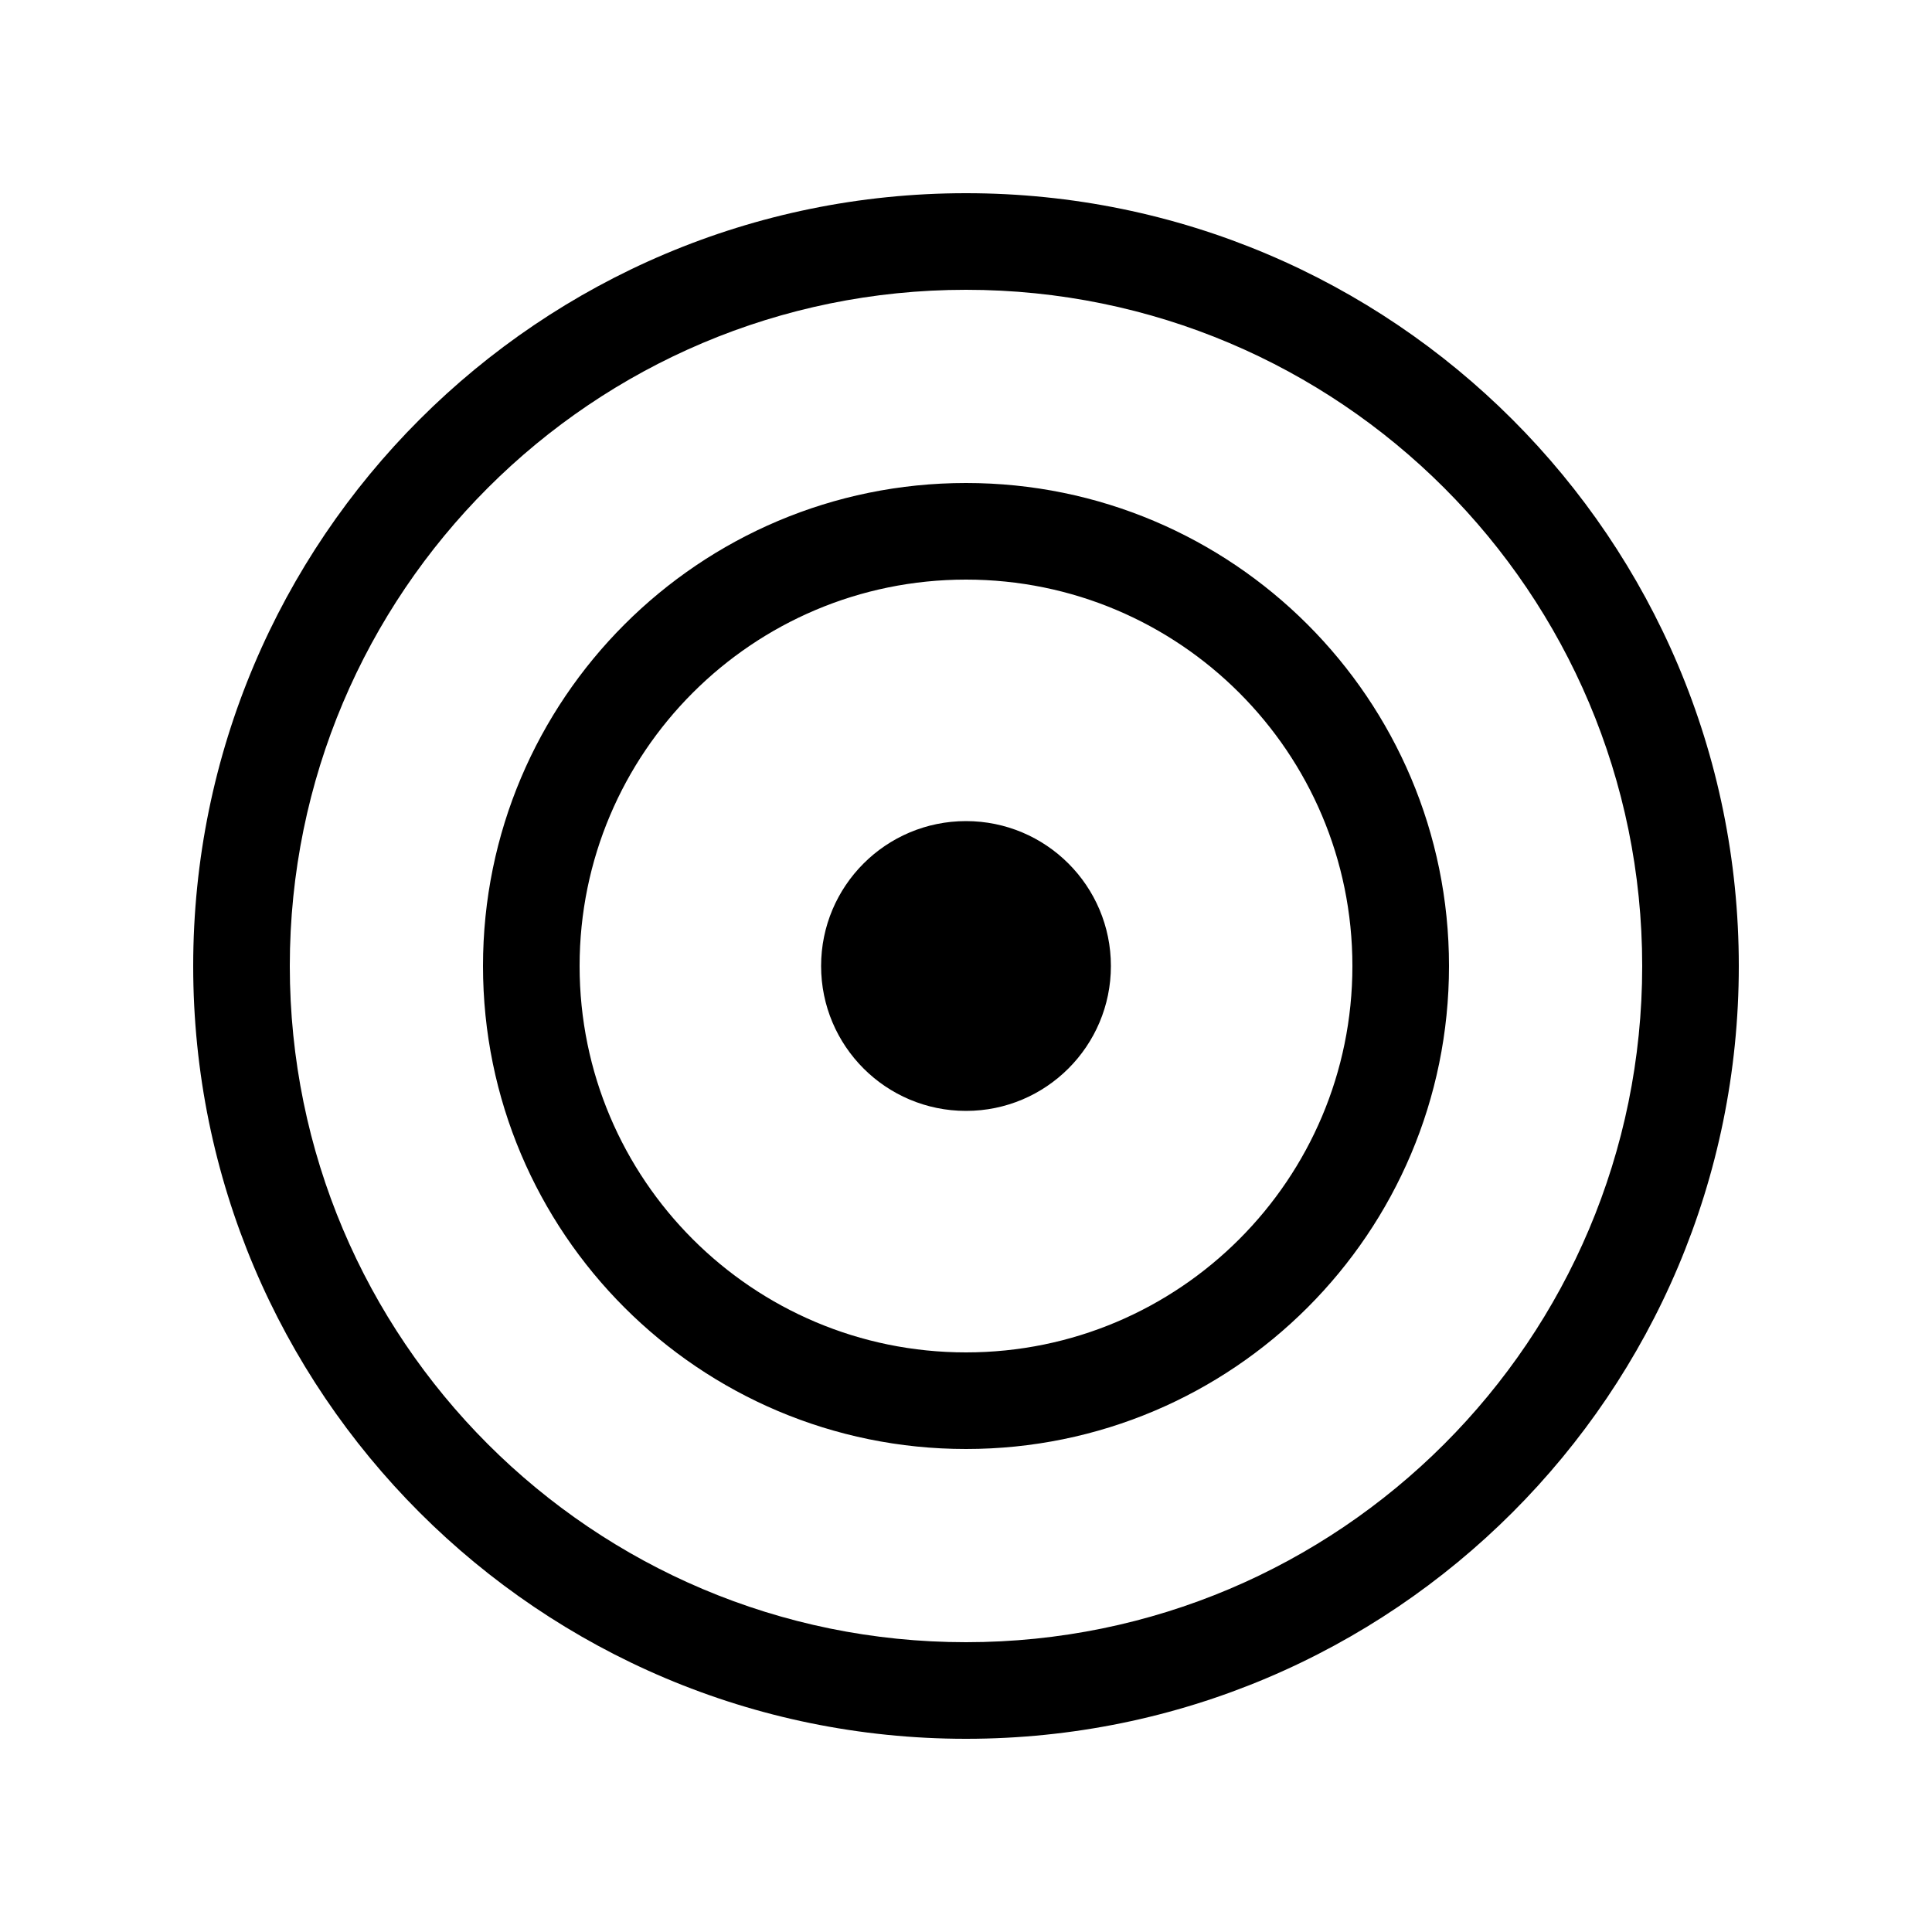
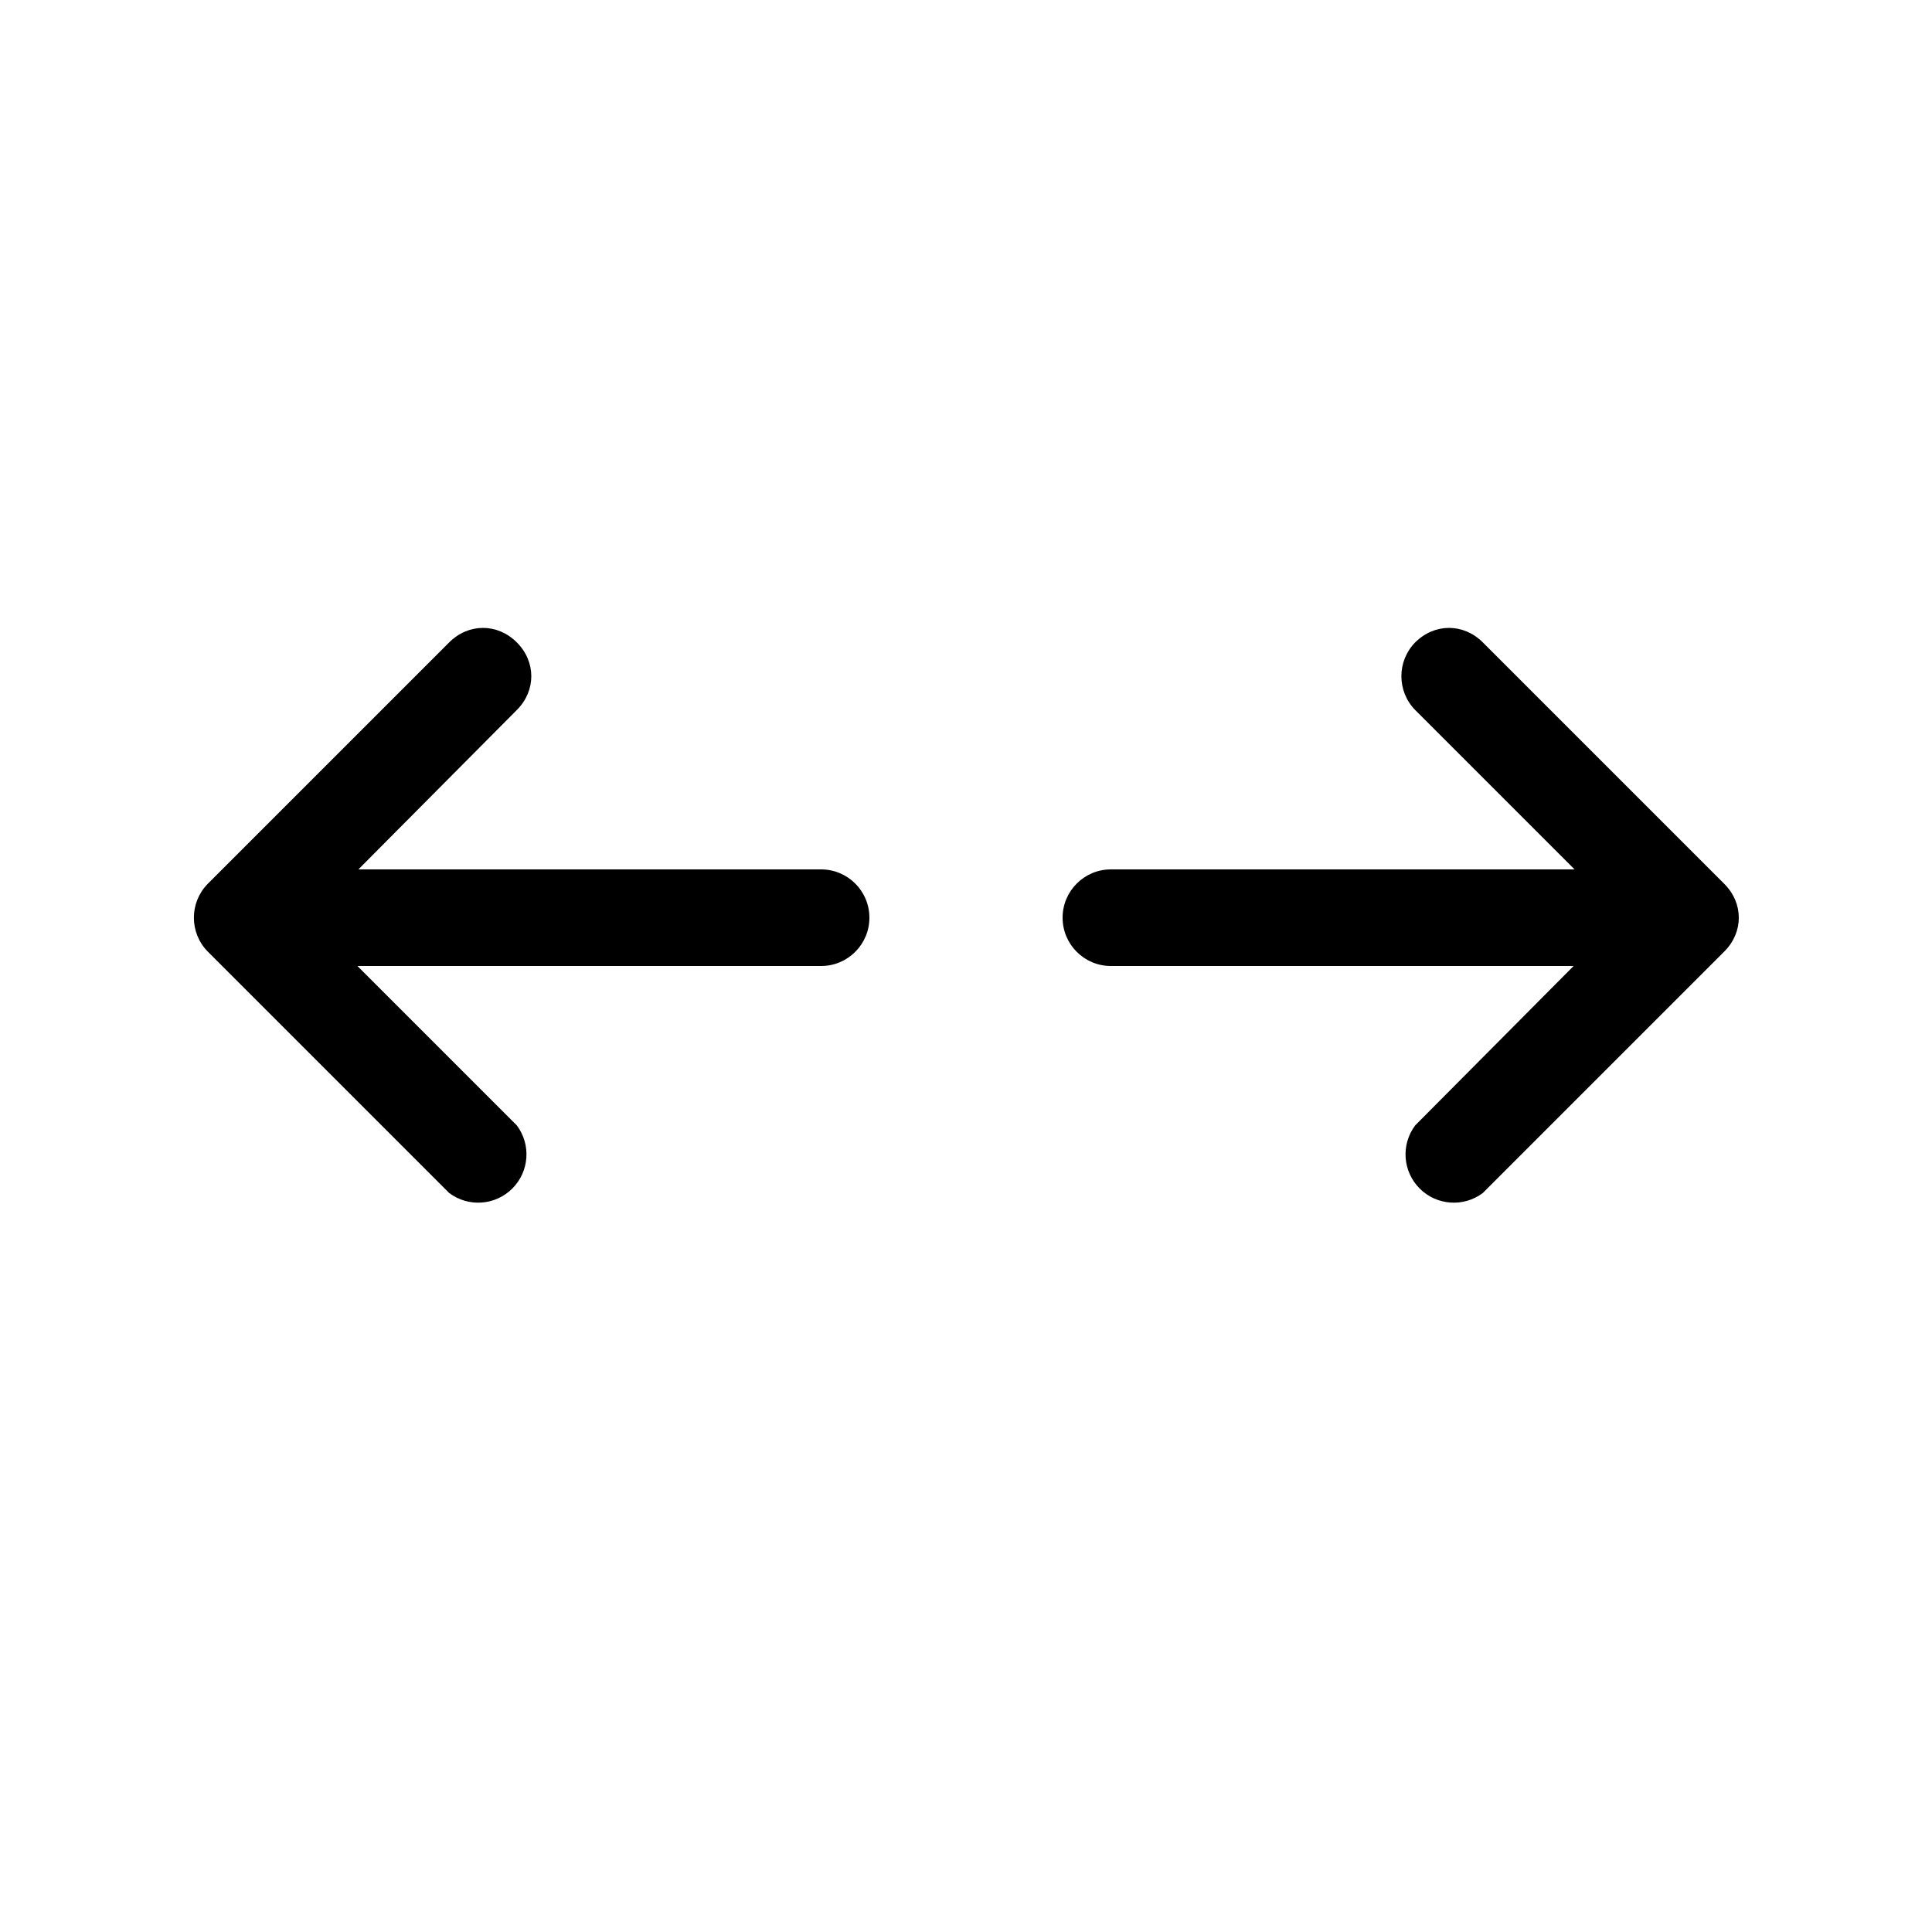
<svg xmlns="http://www.w3.org/2000/svg" width="20" height="20" viewBox="0 0 20 20">
-   <path d="M10 11.5a1.5 1.5 0 1 0 0-3 1.5 1.5 0 0 0 0 3M5 10a5 5 0 1 1 10 0 5 5 0 0 1-10 0m5-4a4 4 0 1 0 0 8 4 4 0 0 0 0-8m-8 4a8 8 0 1 1 16 0 8 8 0 0 1-16 0m8-7a7 7 0 1 0 0 14 7 7 0 0 0 0-14" />
+   <path d="M5.35 6.65c.2.2.2.5 0 .7L3.71 9H8.5a.5.5 0 0 1 0 1H3.7l1.65 1.65a.5.5 0 0 1-.7.7l-2.5-2.5a.5.5 0 0 1 0-.7l2.5-2.5c.2-.2.5-.2.7 0m9.3 0c.2-.2.5-.2.7 0l2.5 2.5c.2.2.2.5 0 .7l-2.5 2.5a.5.5 0 0 1-.7-.7L16.29 10H11.5a.5.5 0 0 1 0-1h4.8l-1.65-1.65a.5.5 0 0 1 0-.7" />
</svg>
